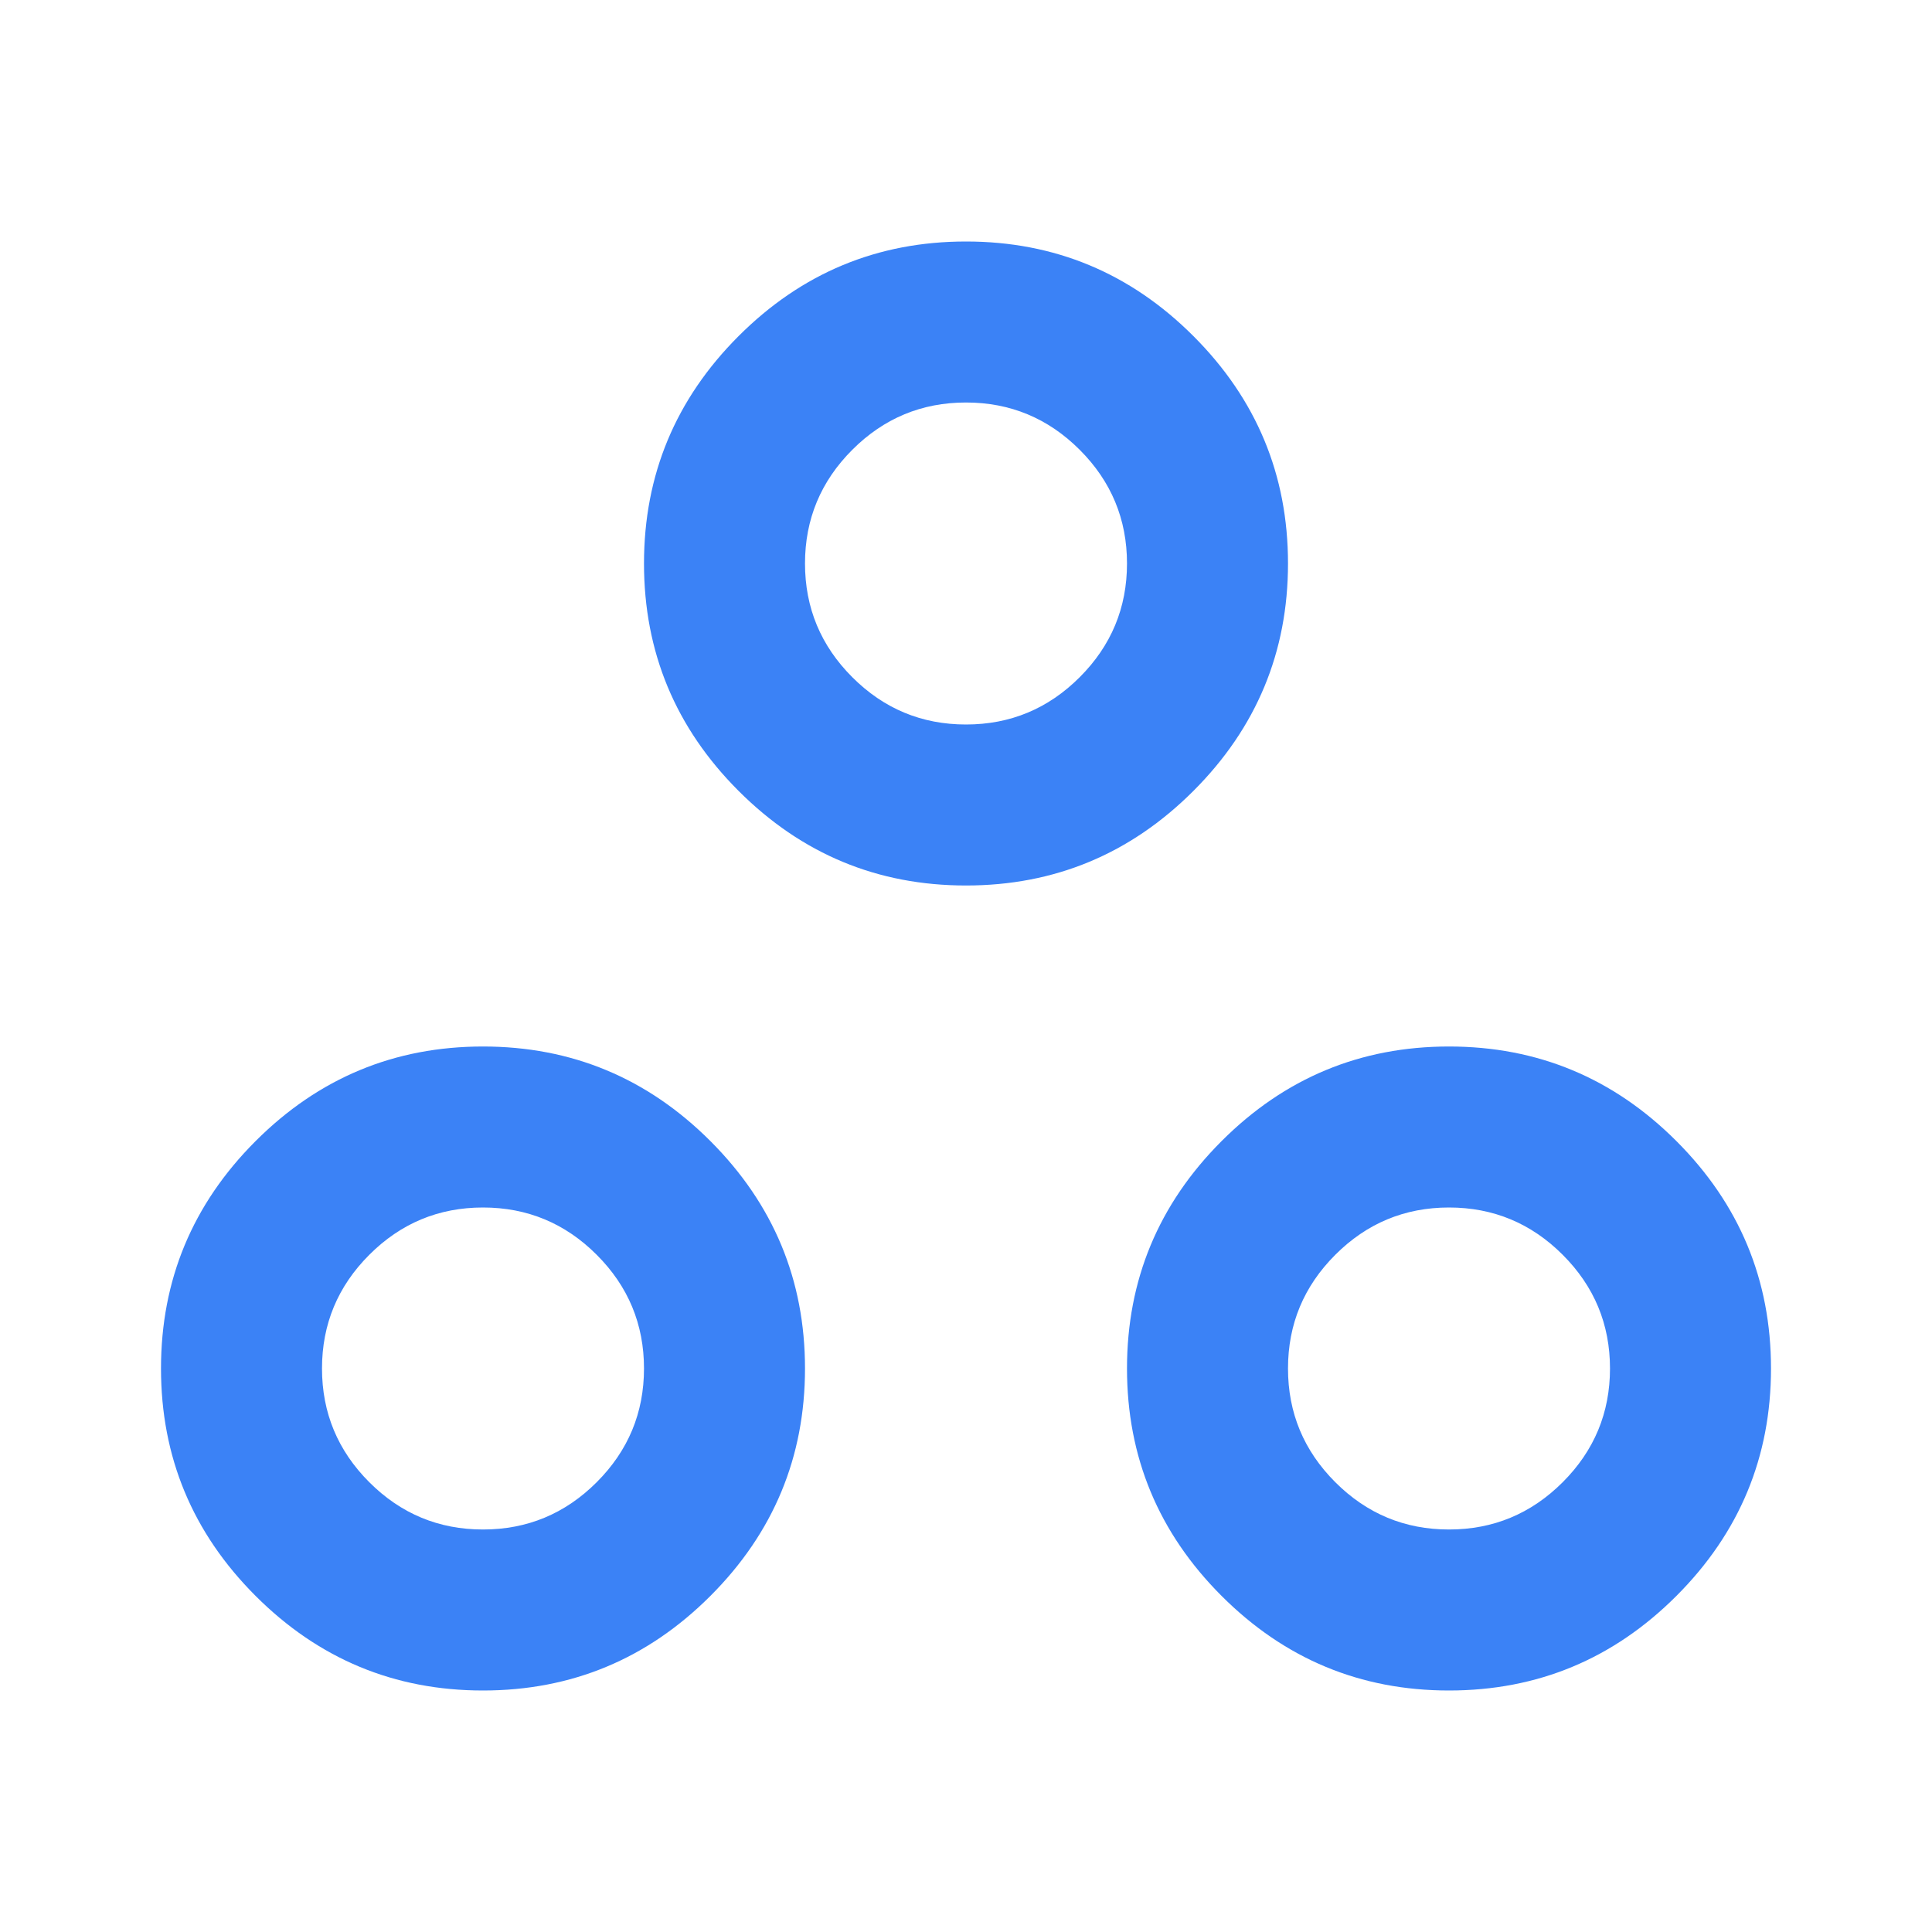
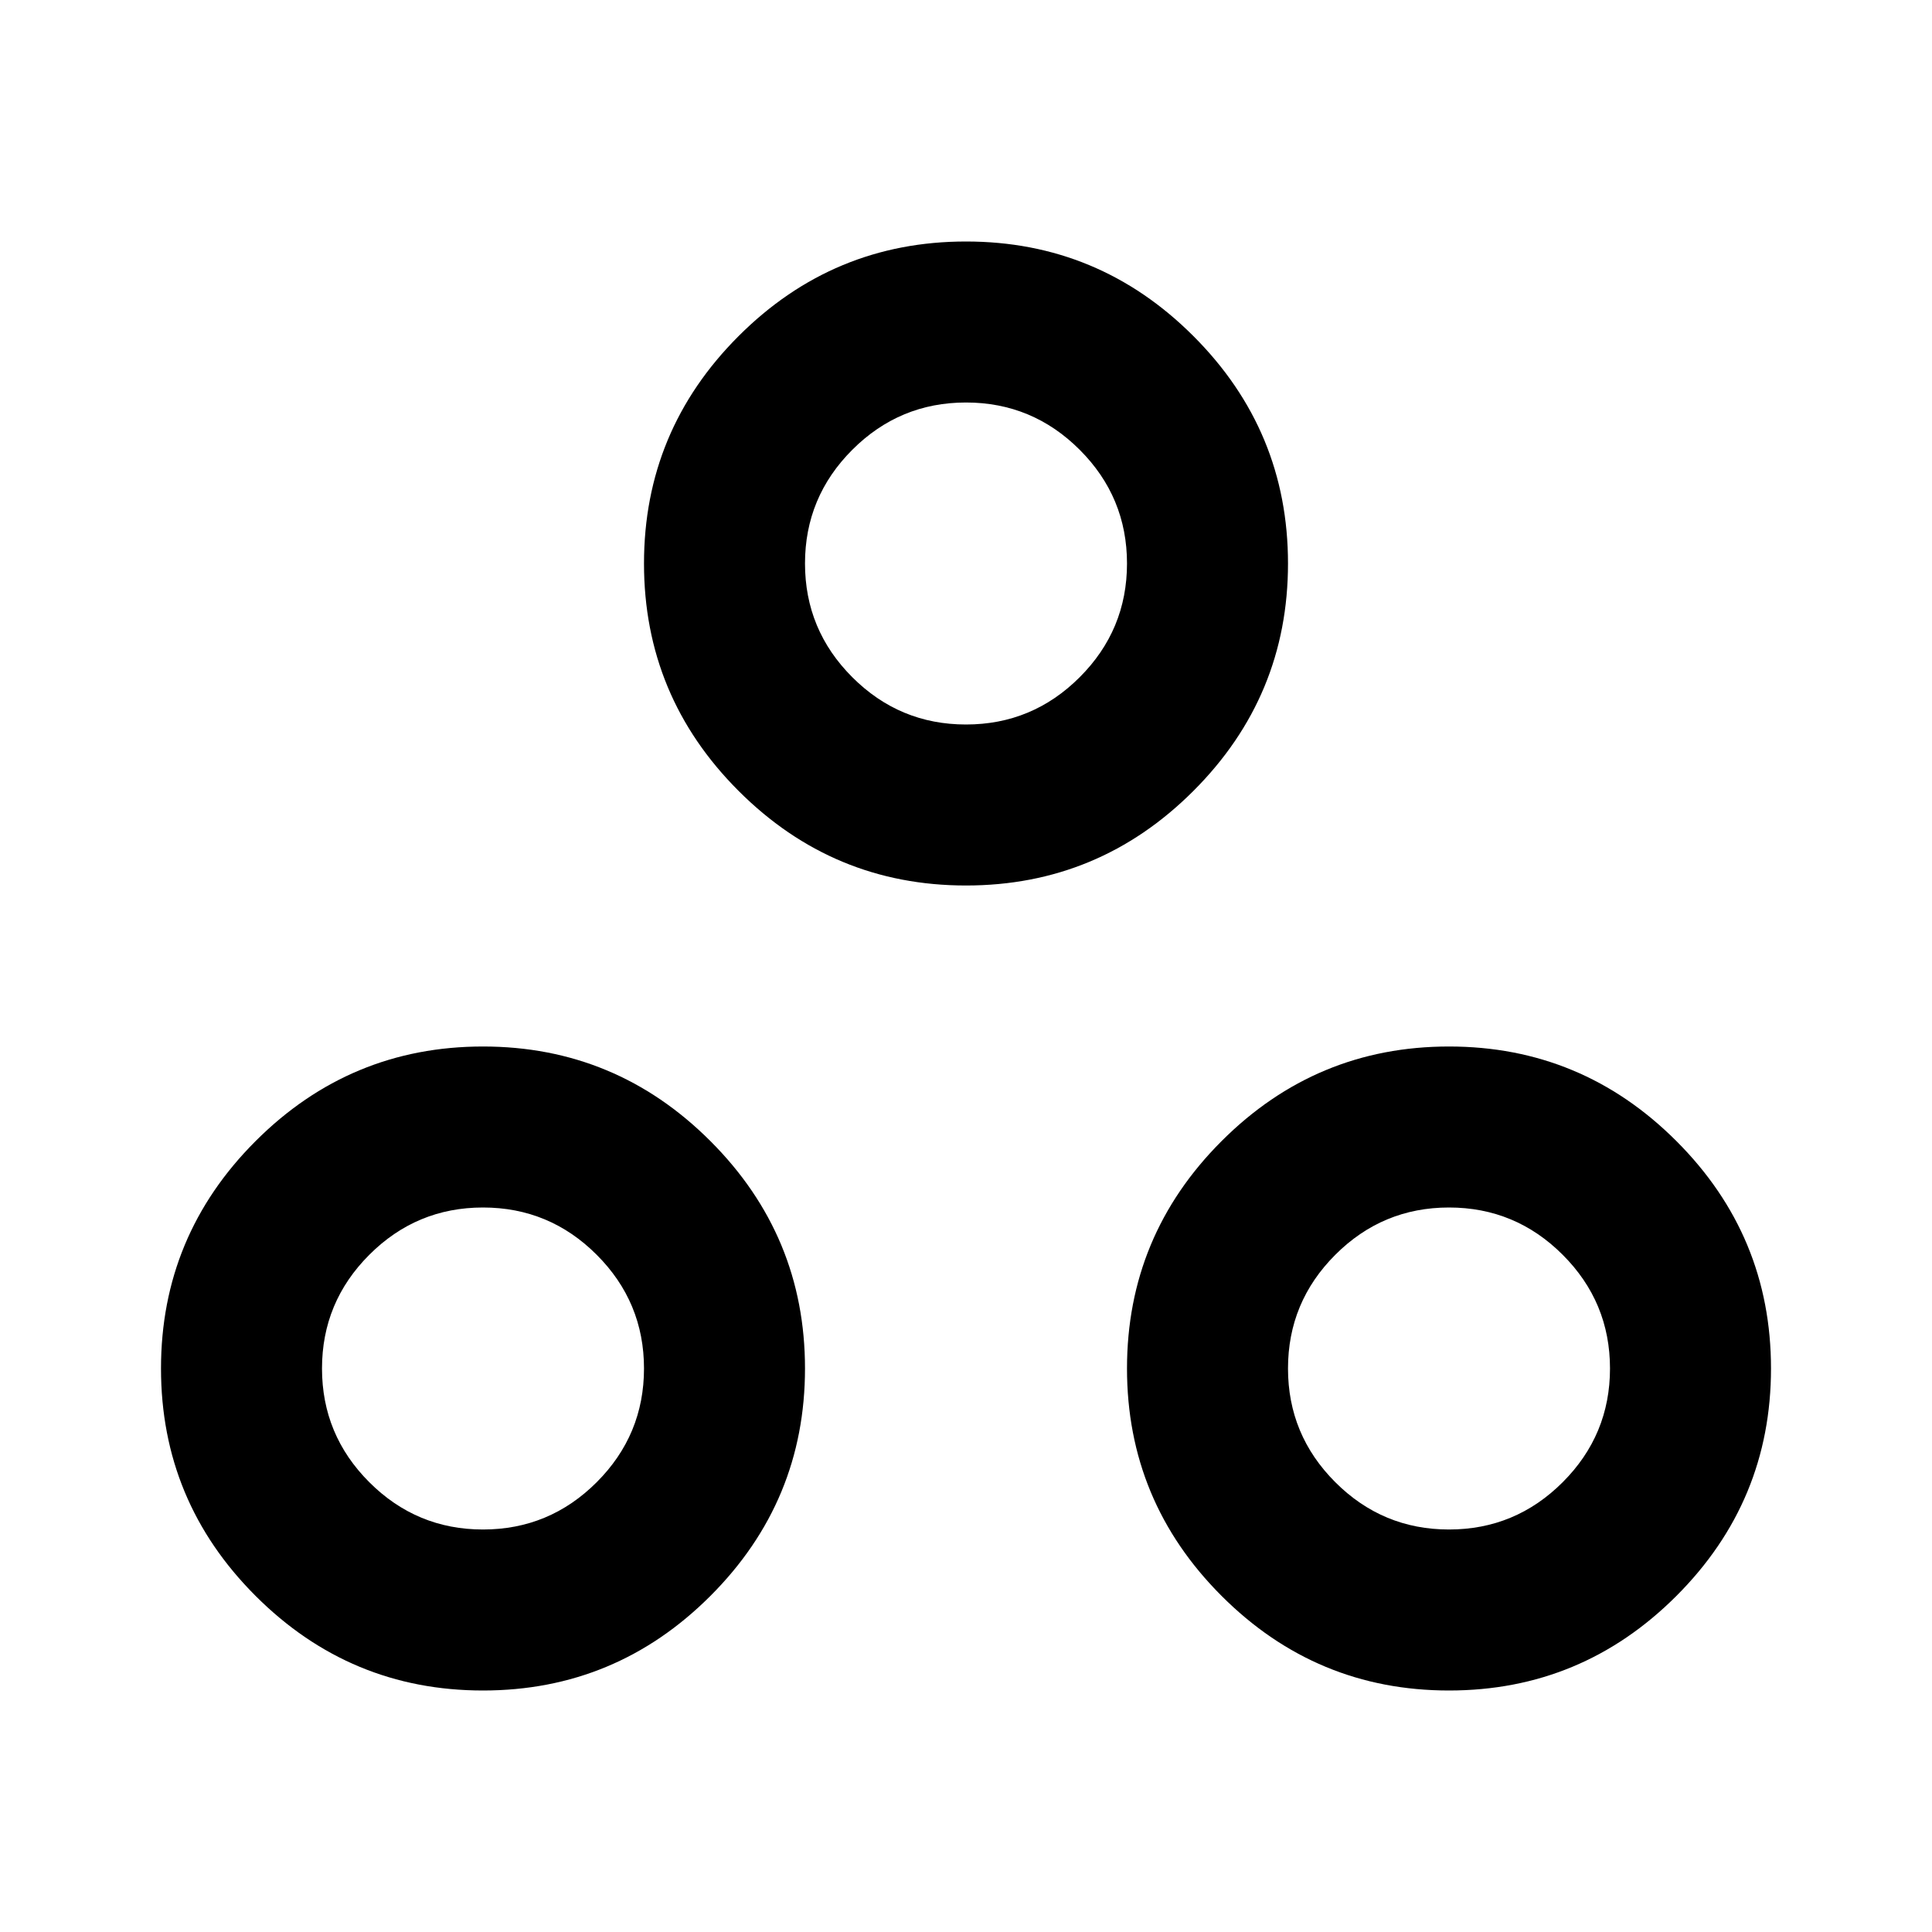
- <svg xmlns="http://www.w3.org/2000/svg" height="24px" viewBox="0 -960 960 960" width="24px" fill="#3b82f6">
+ <svg xmlns="http://www.w3.org/2000/svg" height="24px" viewBox="0 -960 960 960" width="24px" fill="currentColor">
  <path d="M240-120q-66 0-113-47T80-280q0-66 47-113t113-47q66 0 113 47t47 113q0 66-47 113t-113 47Zm480 0q-66 0-113-47t-47-113q0-66 47-113t113-47q66 0 113 47t47 113q0 66-47 113t-113 47Zm-480-80q33 0 56.5-23.5T320-280q0-33-23.5-56.5T240-360q-33 0-56.5 23.5T160-280q0 33 23.5 56.5T240-200Zm480 0q33 0 56.5-23.5T800-280q0-33-23.5-56.5T720-360q-33 0-56.5 23.5T640-280q0 33 23.5 56.5T720-200ZM480-520q-66 0-113-47t-47-113q0-66 47-113t113-47q66 0 113 47t47 113q0 66-47 113t-113 47Zm0-80q33 0 56.5-23.5T560-680q0-33-23.5-56.5T480-760q-33 0-56.5 23.5T400-680q0 33 23.5 56.5T480-600Zm0-80Zm240 400Zm-480 0Z" />
</svg>
